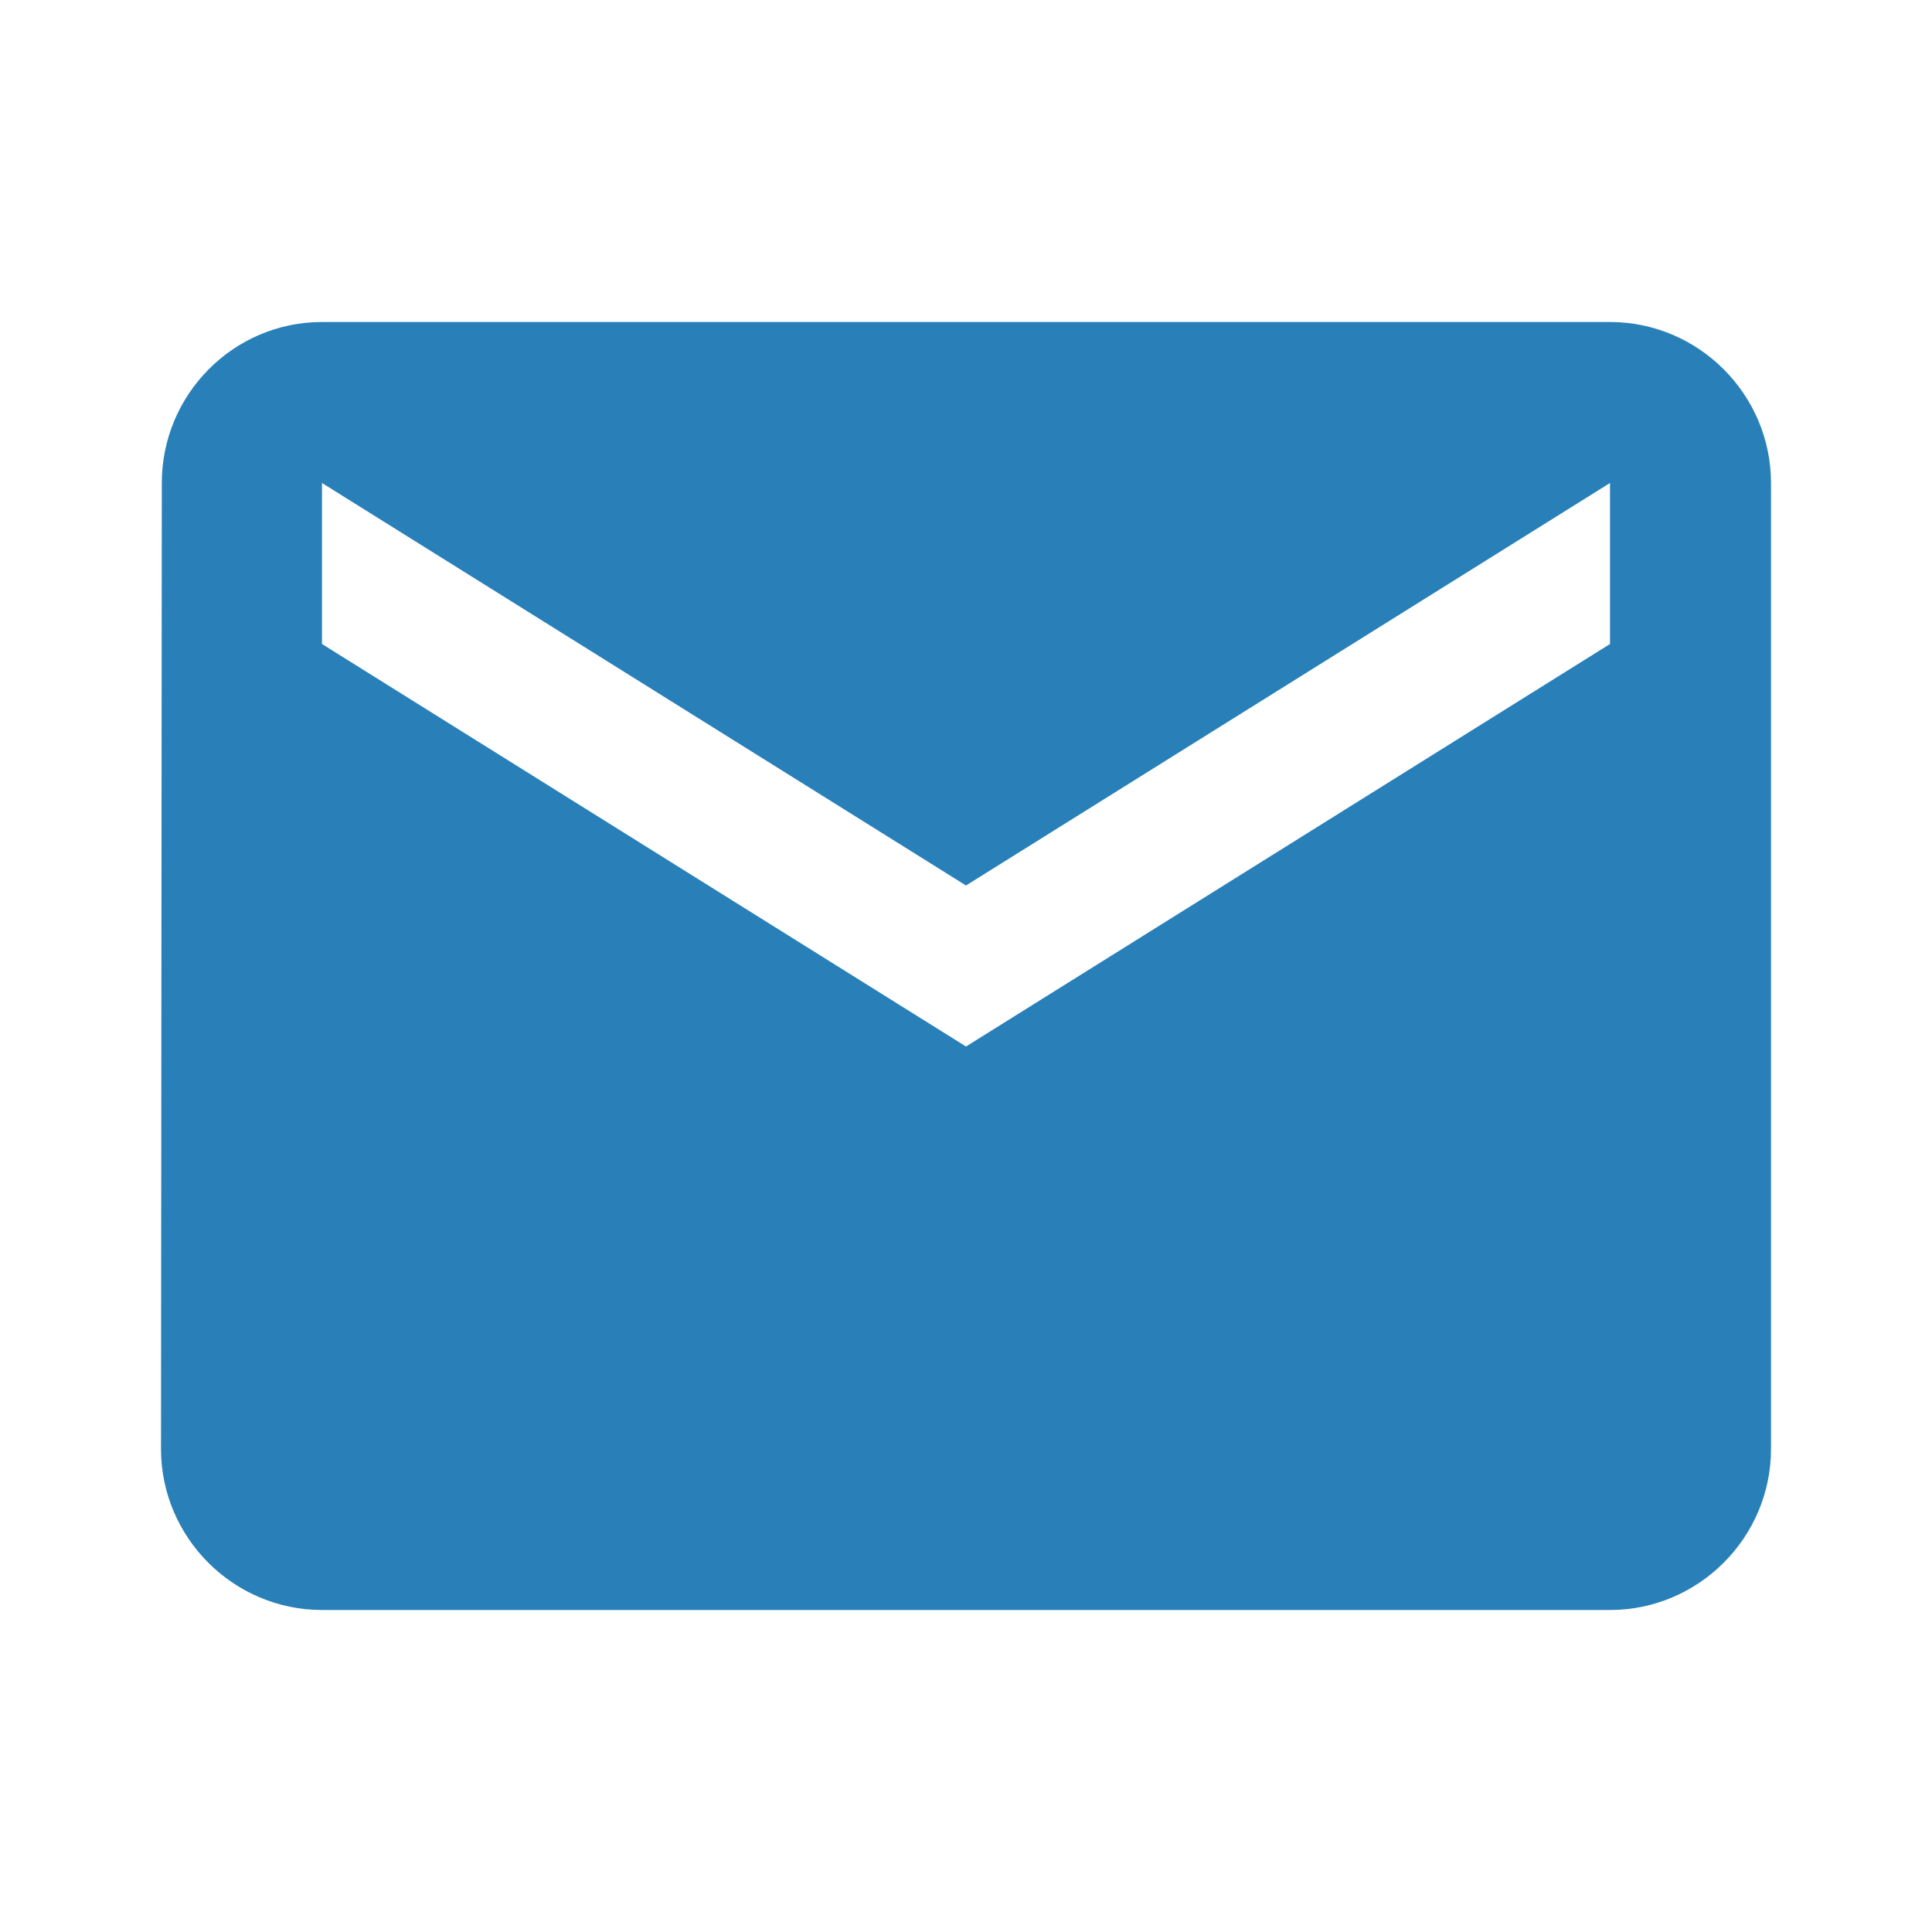
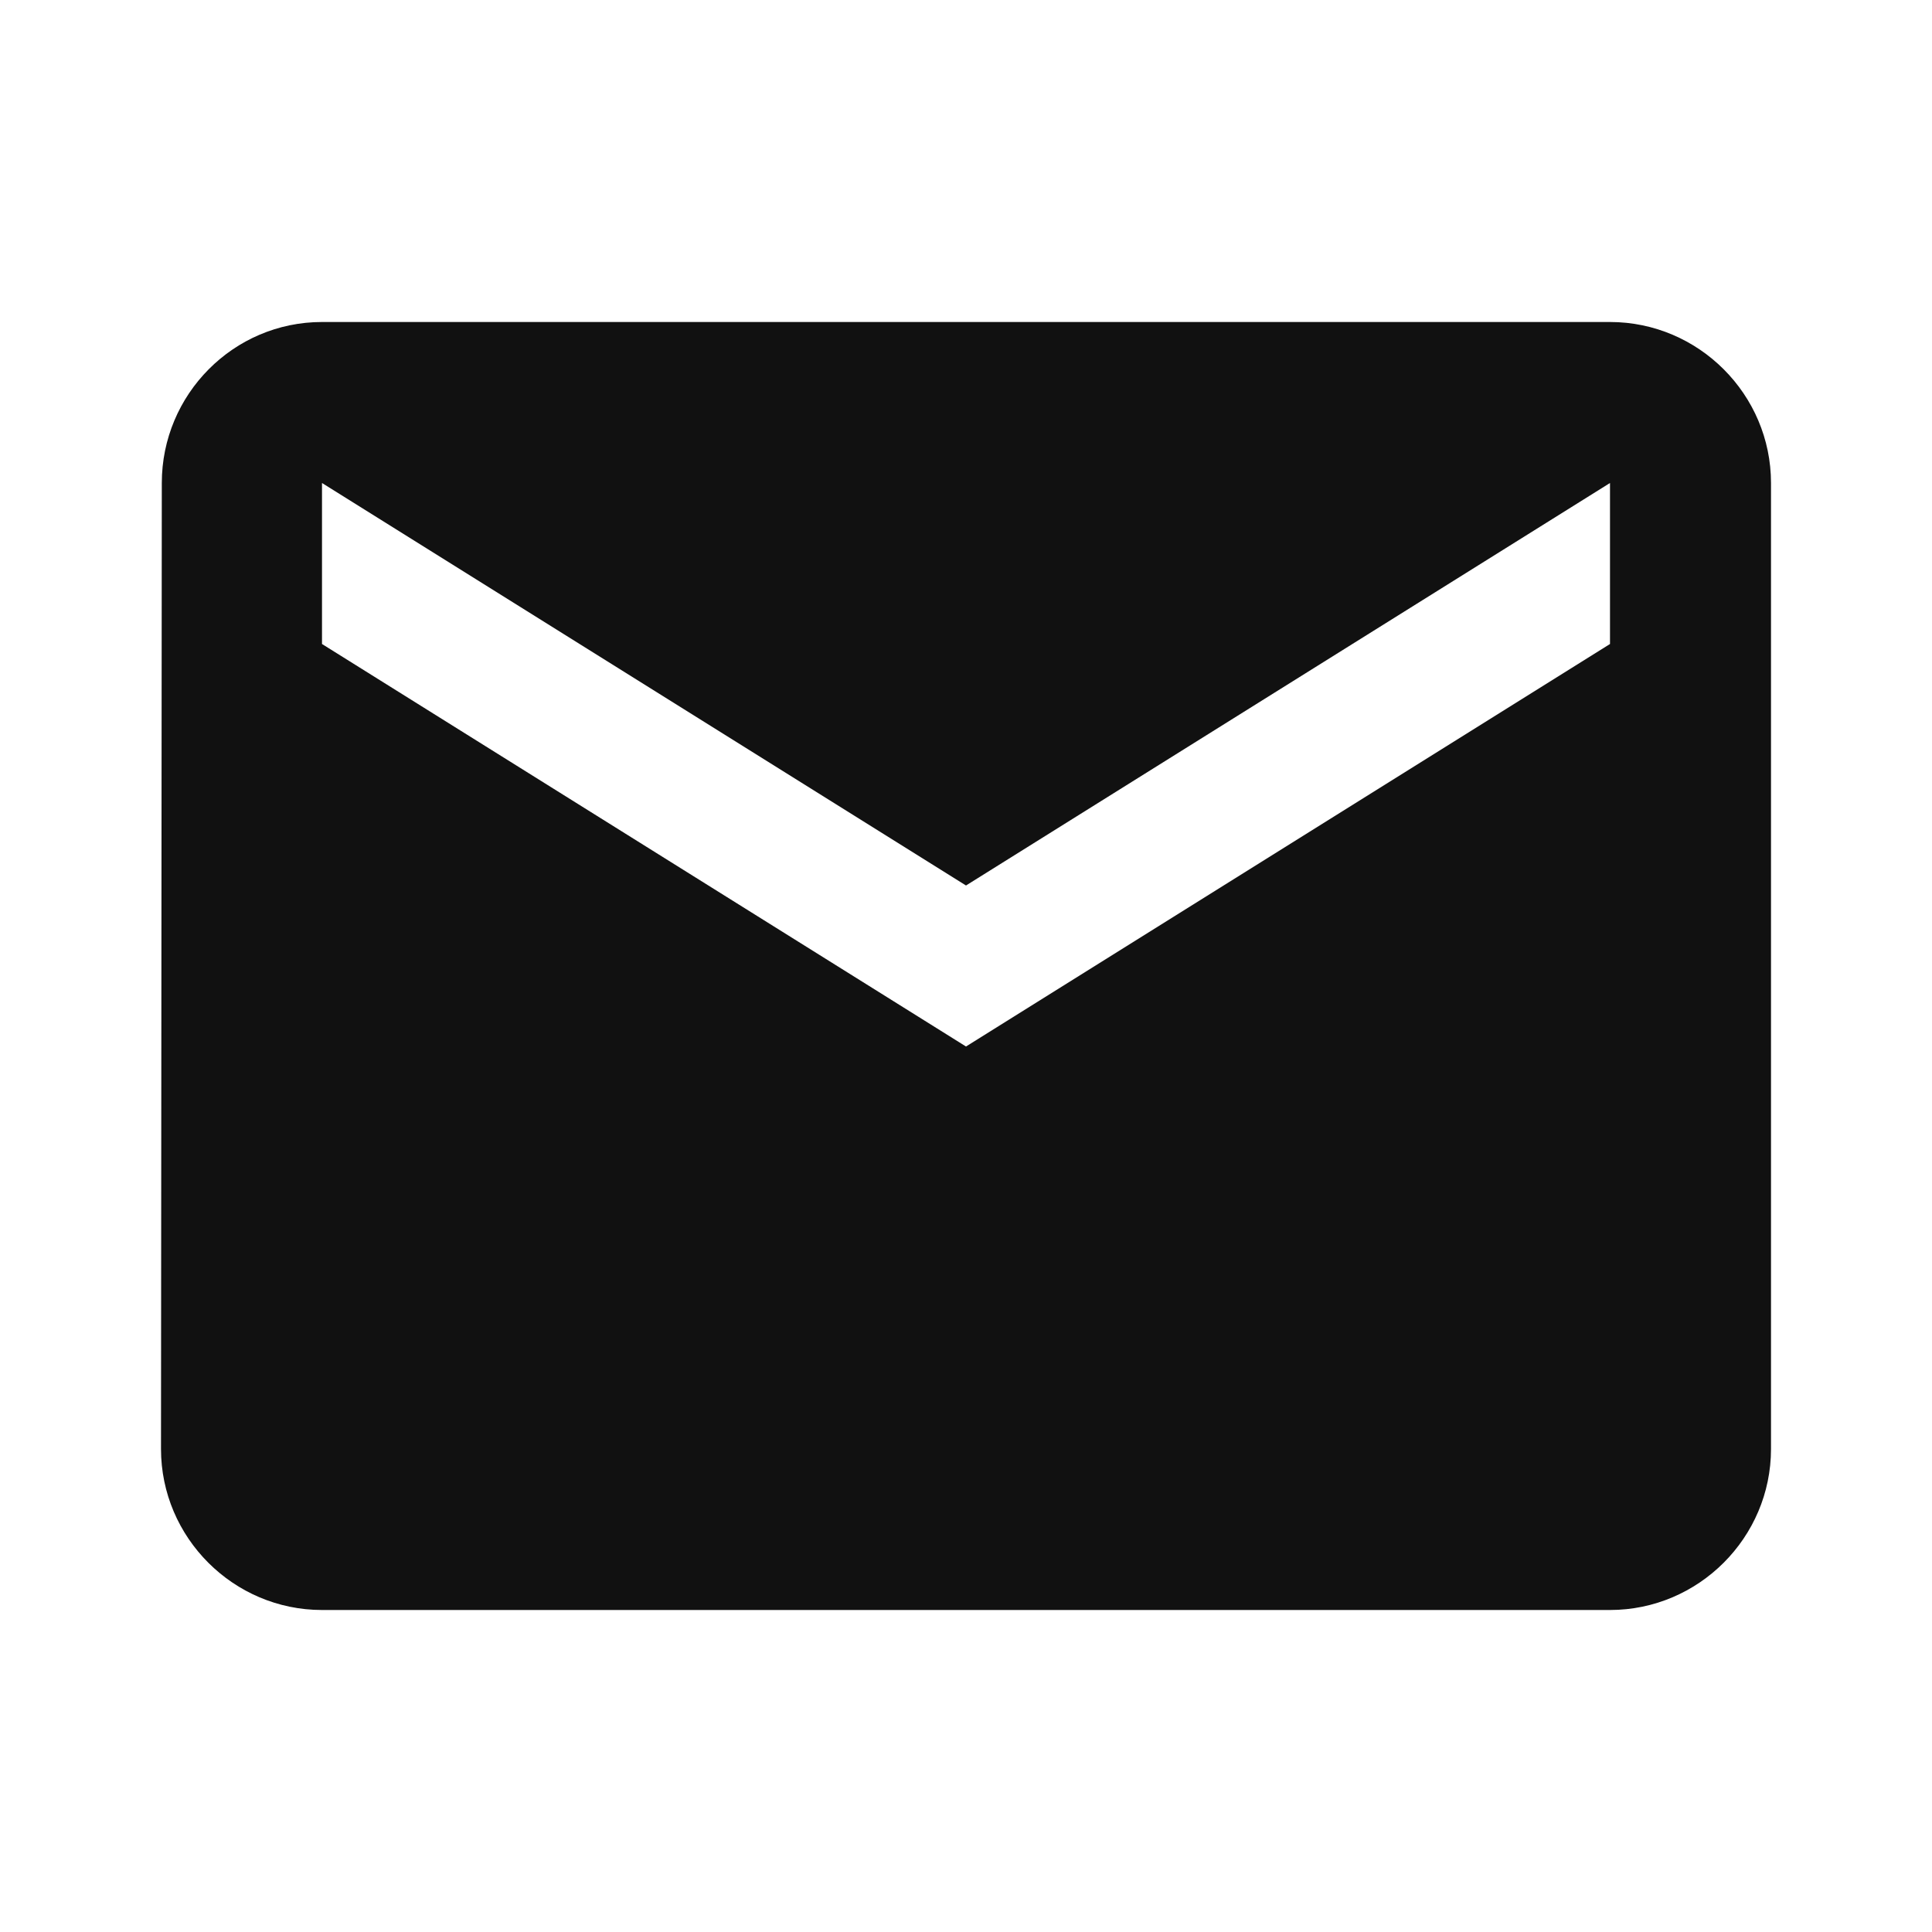
<svg xmlns="http://www.w3.org/2000/svg" width="24px" height="24px" viewBox="0 0 24 24" version="1.1">
  <g stroke="none" stroke-width="1" fill="none" fill-rule="evenodd">
-     <path d="M20,4 L4,4 C2.9,4 2.01,4.9 2.01,6 L2,18 C2,19.1 2.9,20 4,20 L20,20 C21.1,20 22,19.1 22,18 L22,6 C22,4.9 21.1,4 20,4 Z M20,8 L12,13 L4,8 L4,6 L12,11 L20,6 L20,8 Z" fill="#2980b9" fill-rule="nonzero" />
+     <path d="M20,4 L4,4 C2.9,4 2.01,4.9 2.01,6 L2,18 C2,19.1 2.9,20 4,20 L20,20 C21.1,20 22,19.1 22,18 L22,6 C22,4.9 21.1,4 20,4 Z M20,8 L12,13 L4,8 L4,6 L12,11 L20,6 L20,8 Z" fill="#111111" fill-rule="nonzero" />
  </g>
</svg>
